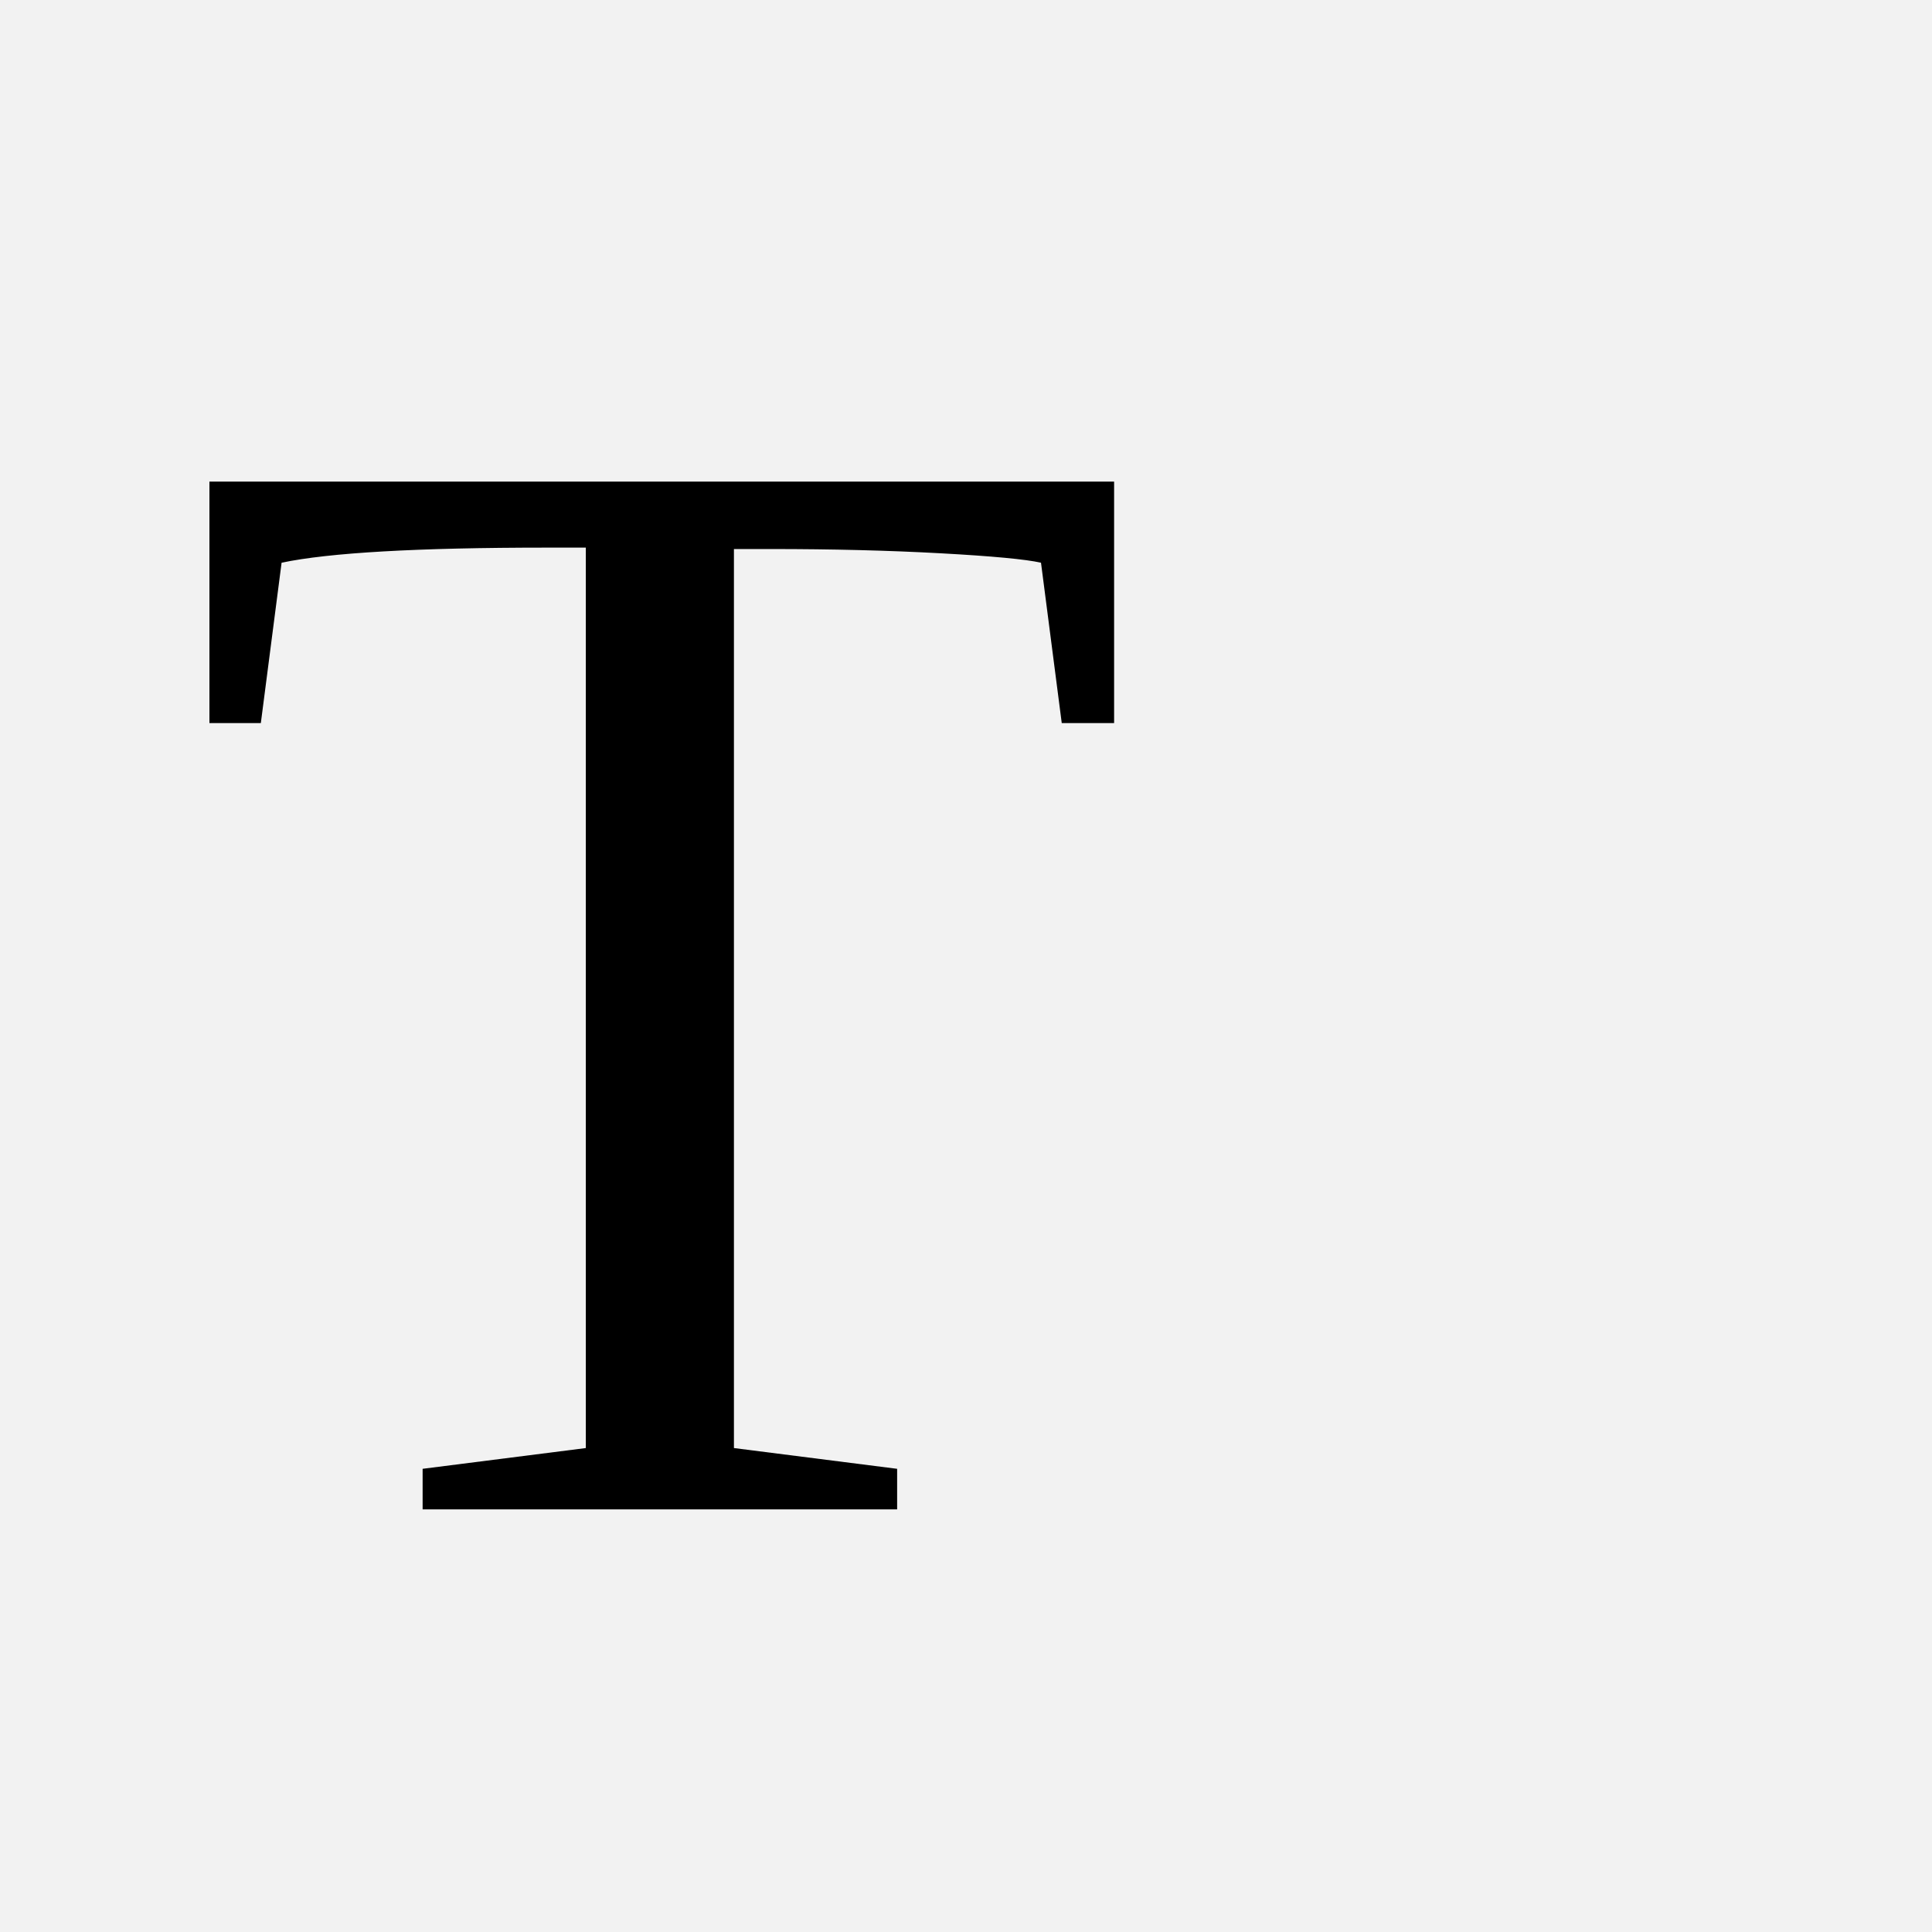
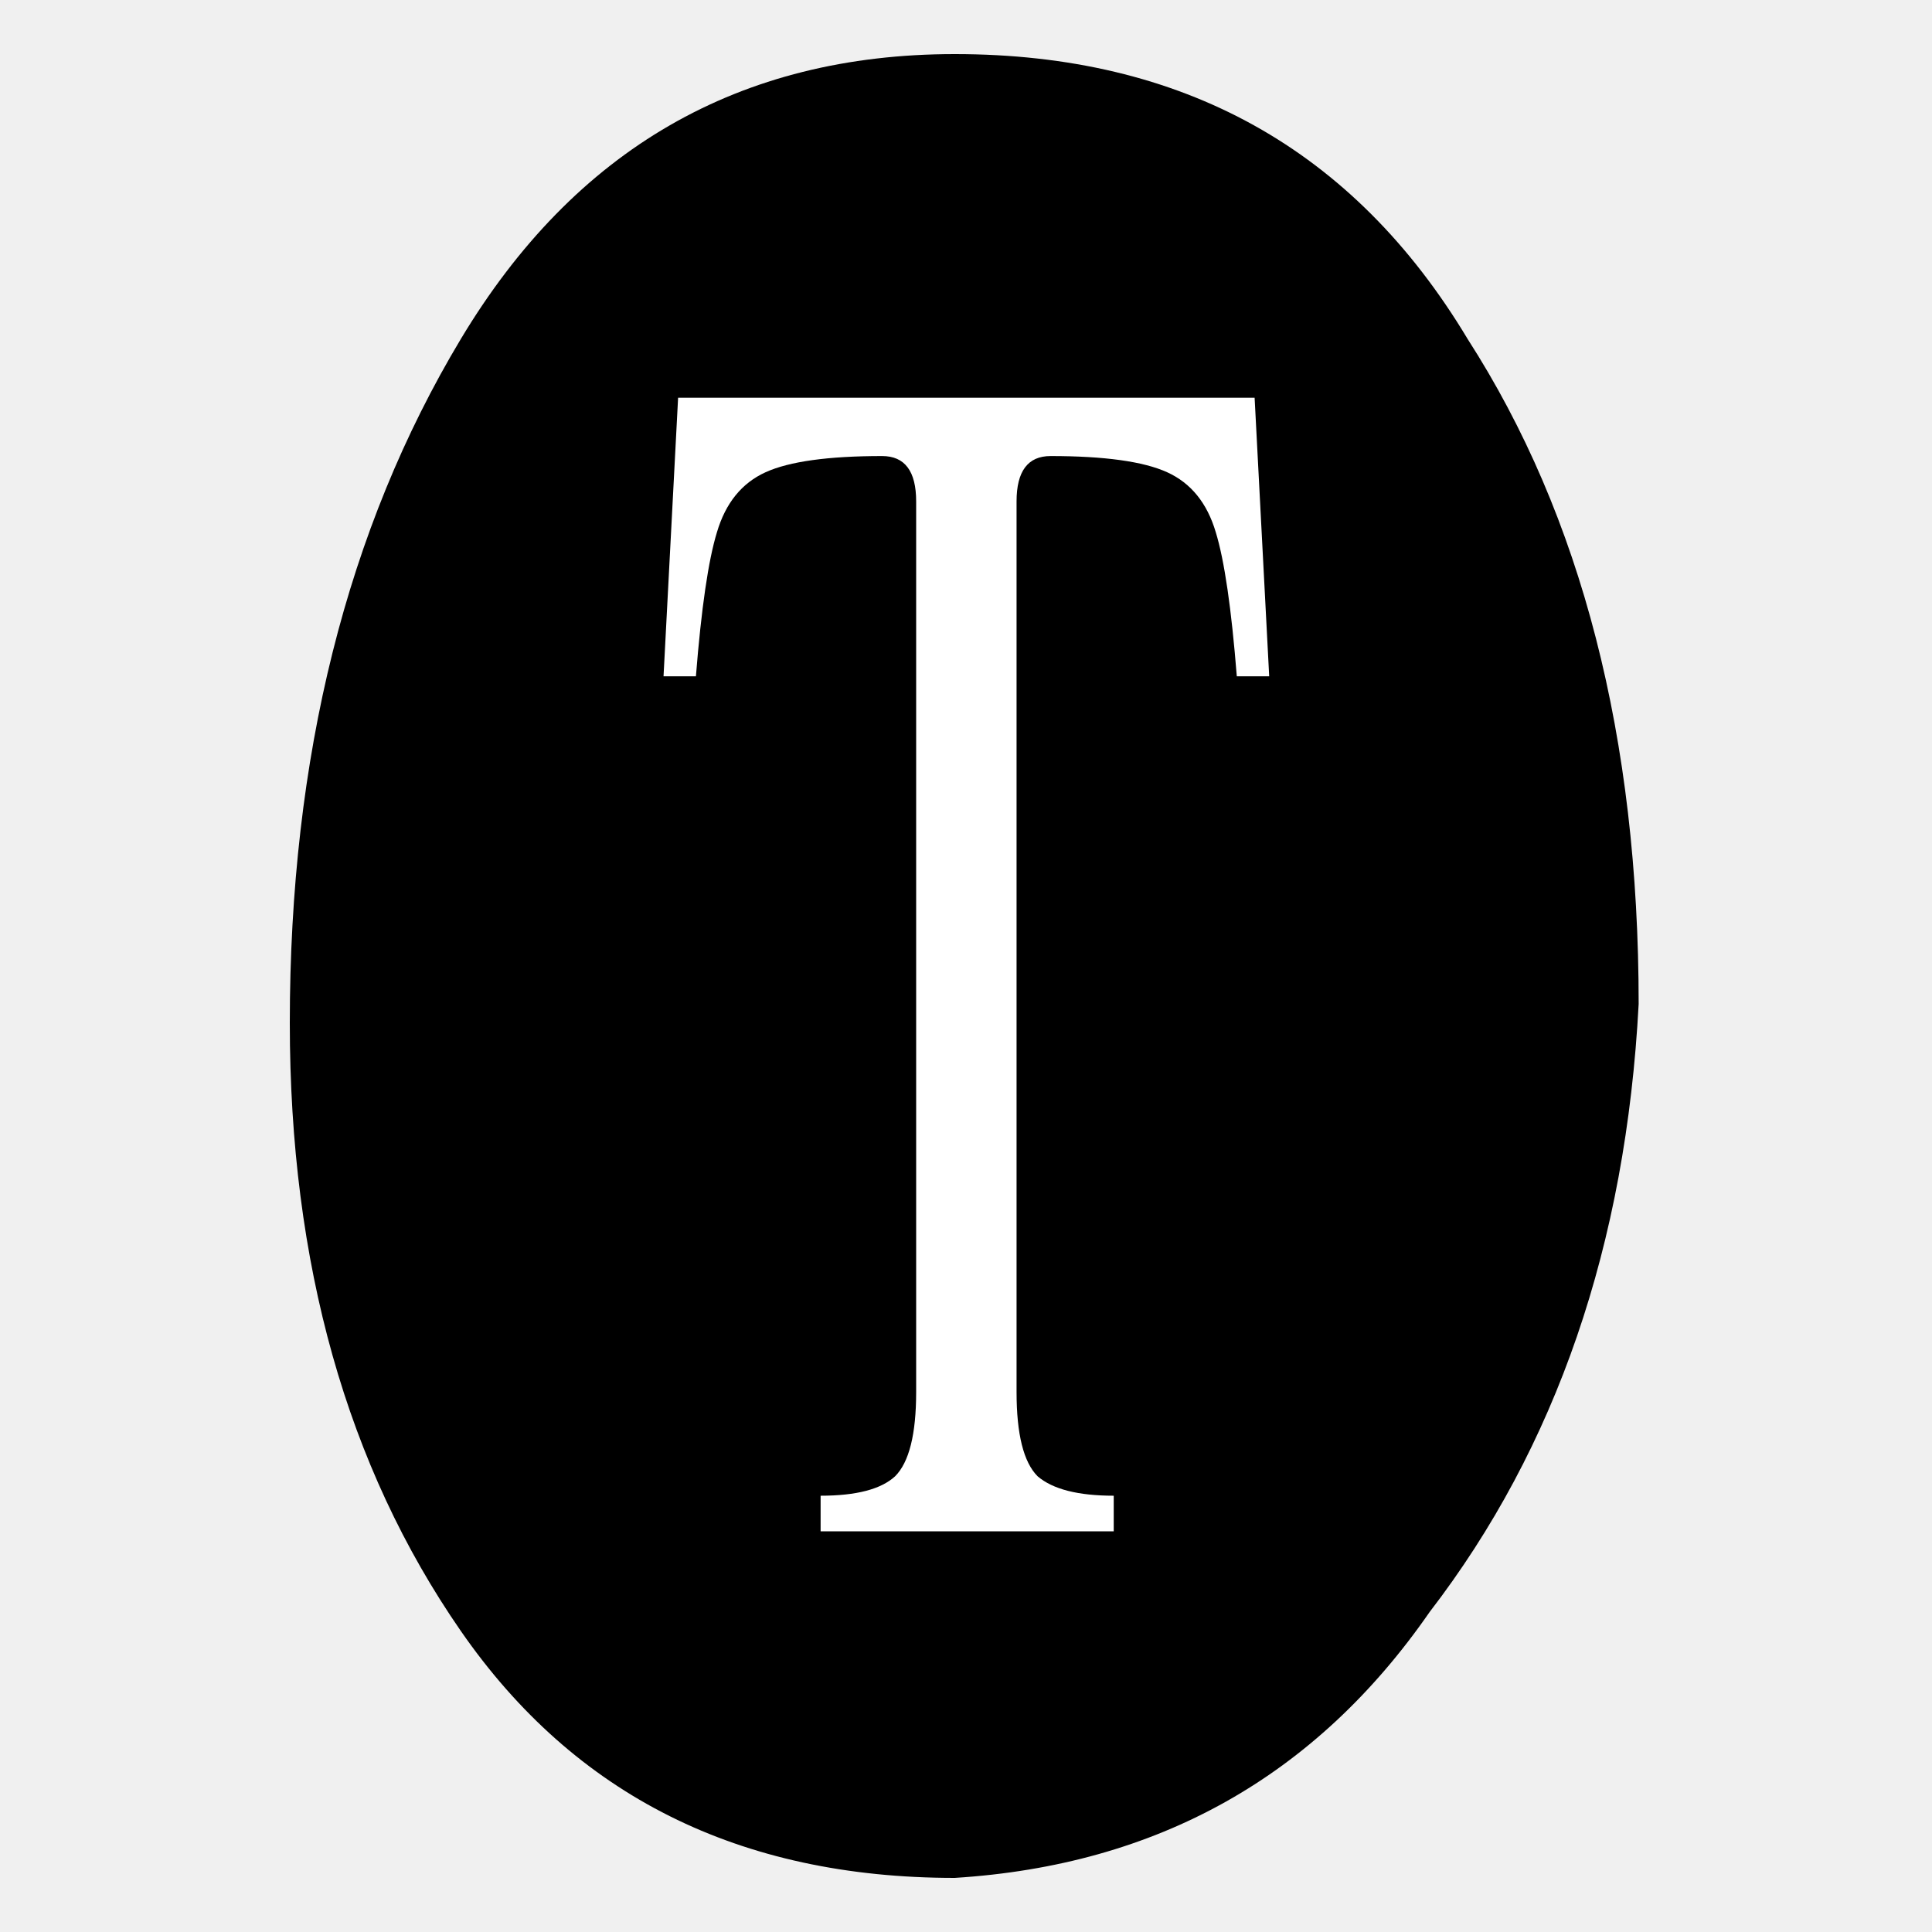
- <svg xmlns="http://www.w3.org/2000/svg" viewBox="0 0 64 64">
-   <rect width="64" height="64" fill="#f2f2f2" />
-   <text x="6" y="50" font-family="Georgia, 'Times New Roman', serif" font-size="52" fill="#000">T</text>
+ <svg xmlns="http://www.w3.org/2000/svg" width="500" height="500" viewBox="0 0 500 500" fill="none">
+   <path d="M247.083 14C306.083 14 350.333 38.583 379.833 87.75C409.333 133.639 424.083 191 424.083 259.833C420.806 322.111 402.778 374.556 370 417.167C340.5 459.778 299.528 482.722 247.083 486C191.361 486 148.75 464.694 119.25 422.083C89.75 379.472 75 327.028 75 264.75C75 195.917 89.75 136.917 119.25 87.75C148.75 38.583 191.361 14 247.083 14Z" fill="black" />
+   <path d="M320.083 175.024C318.686 157.422 316.87 144.989 314.635 137.724C312.4 130.18 308.209 125.011 302.062 122.217C295.915 119.423 285.857 118.026 271.886 118.026C266.019 118.026 263.085 121.938 263.085 129.761V360.268C263.085 371.165 264.901 378.43 268.534 382.062C272.445 385.415 279.011 387.091 288.232 387.091V396.311H212.374V387.091C221.594 387.091 228.02 385.415 231.652 382.062C235.285 378.43 237.101 371.165 237.101 360.268V129.761C237.101 121.938 234.167 118.026 228.3 118.026C214.329 118.026 204.271 119.423 198.124 122.217C191.977 125.011 187.786 130.18 185.551 137.724C183.316 144.989 181.5 157.422 180.103 175.024H171.721L175.492 102.938H324.694L328.466 175.024H320.083Z" fill="white" />
</svg>
